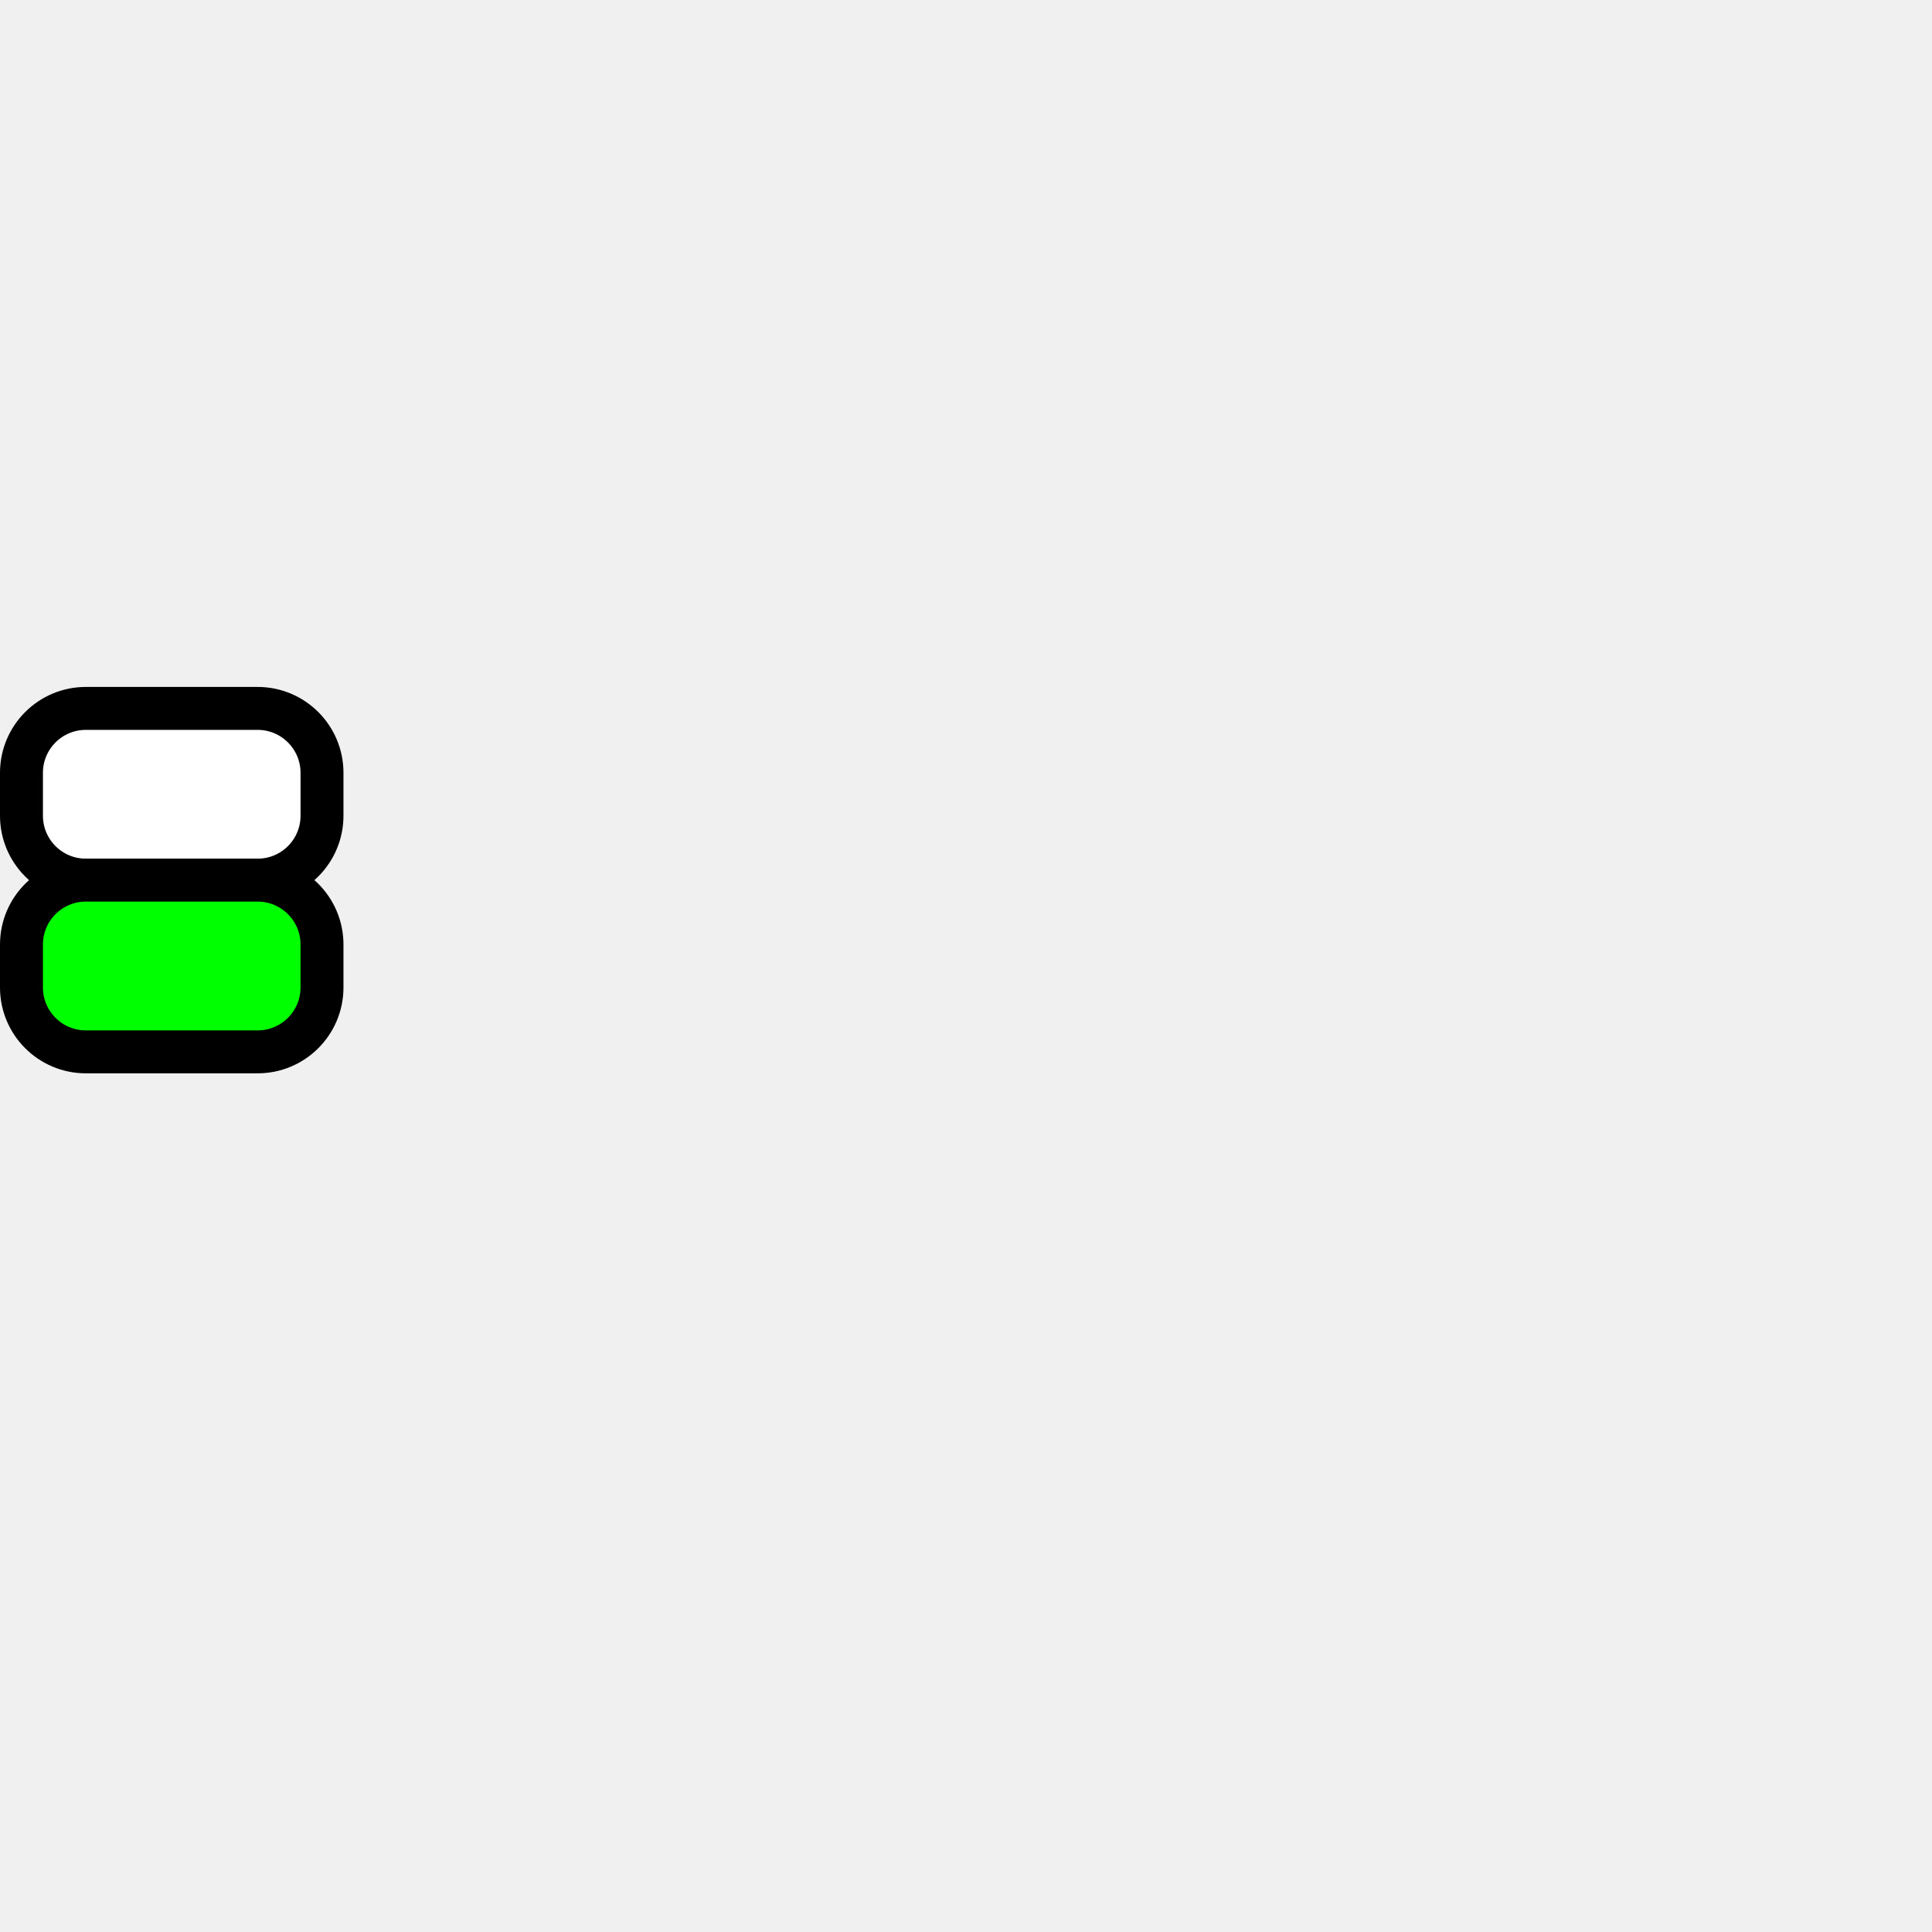
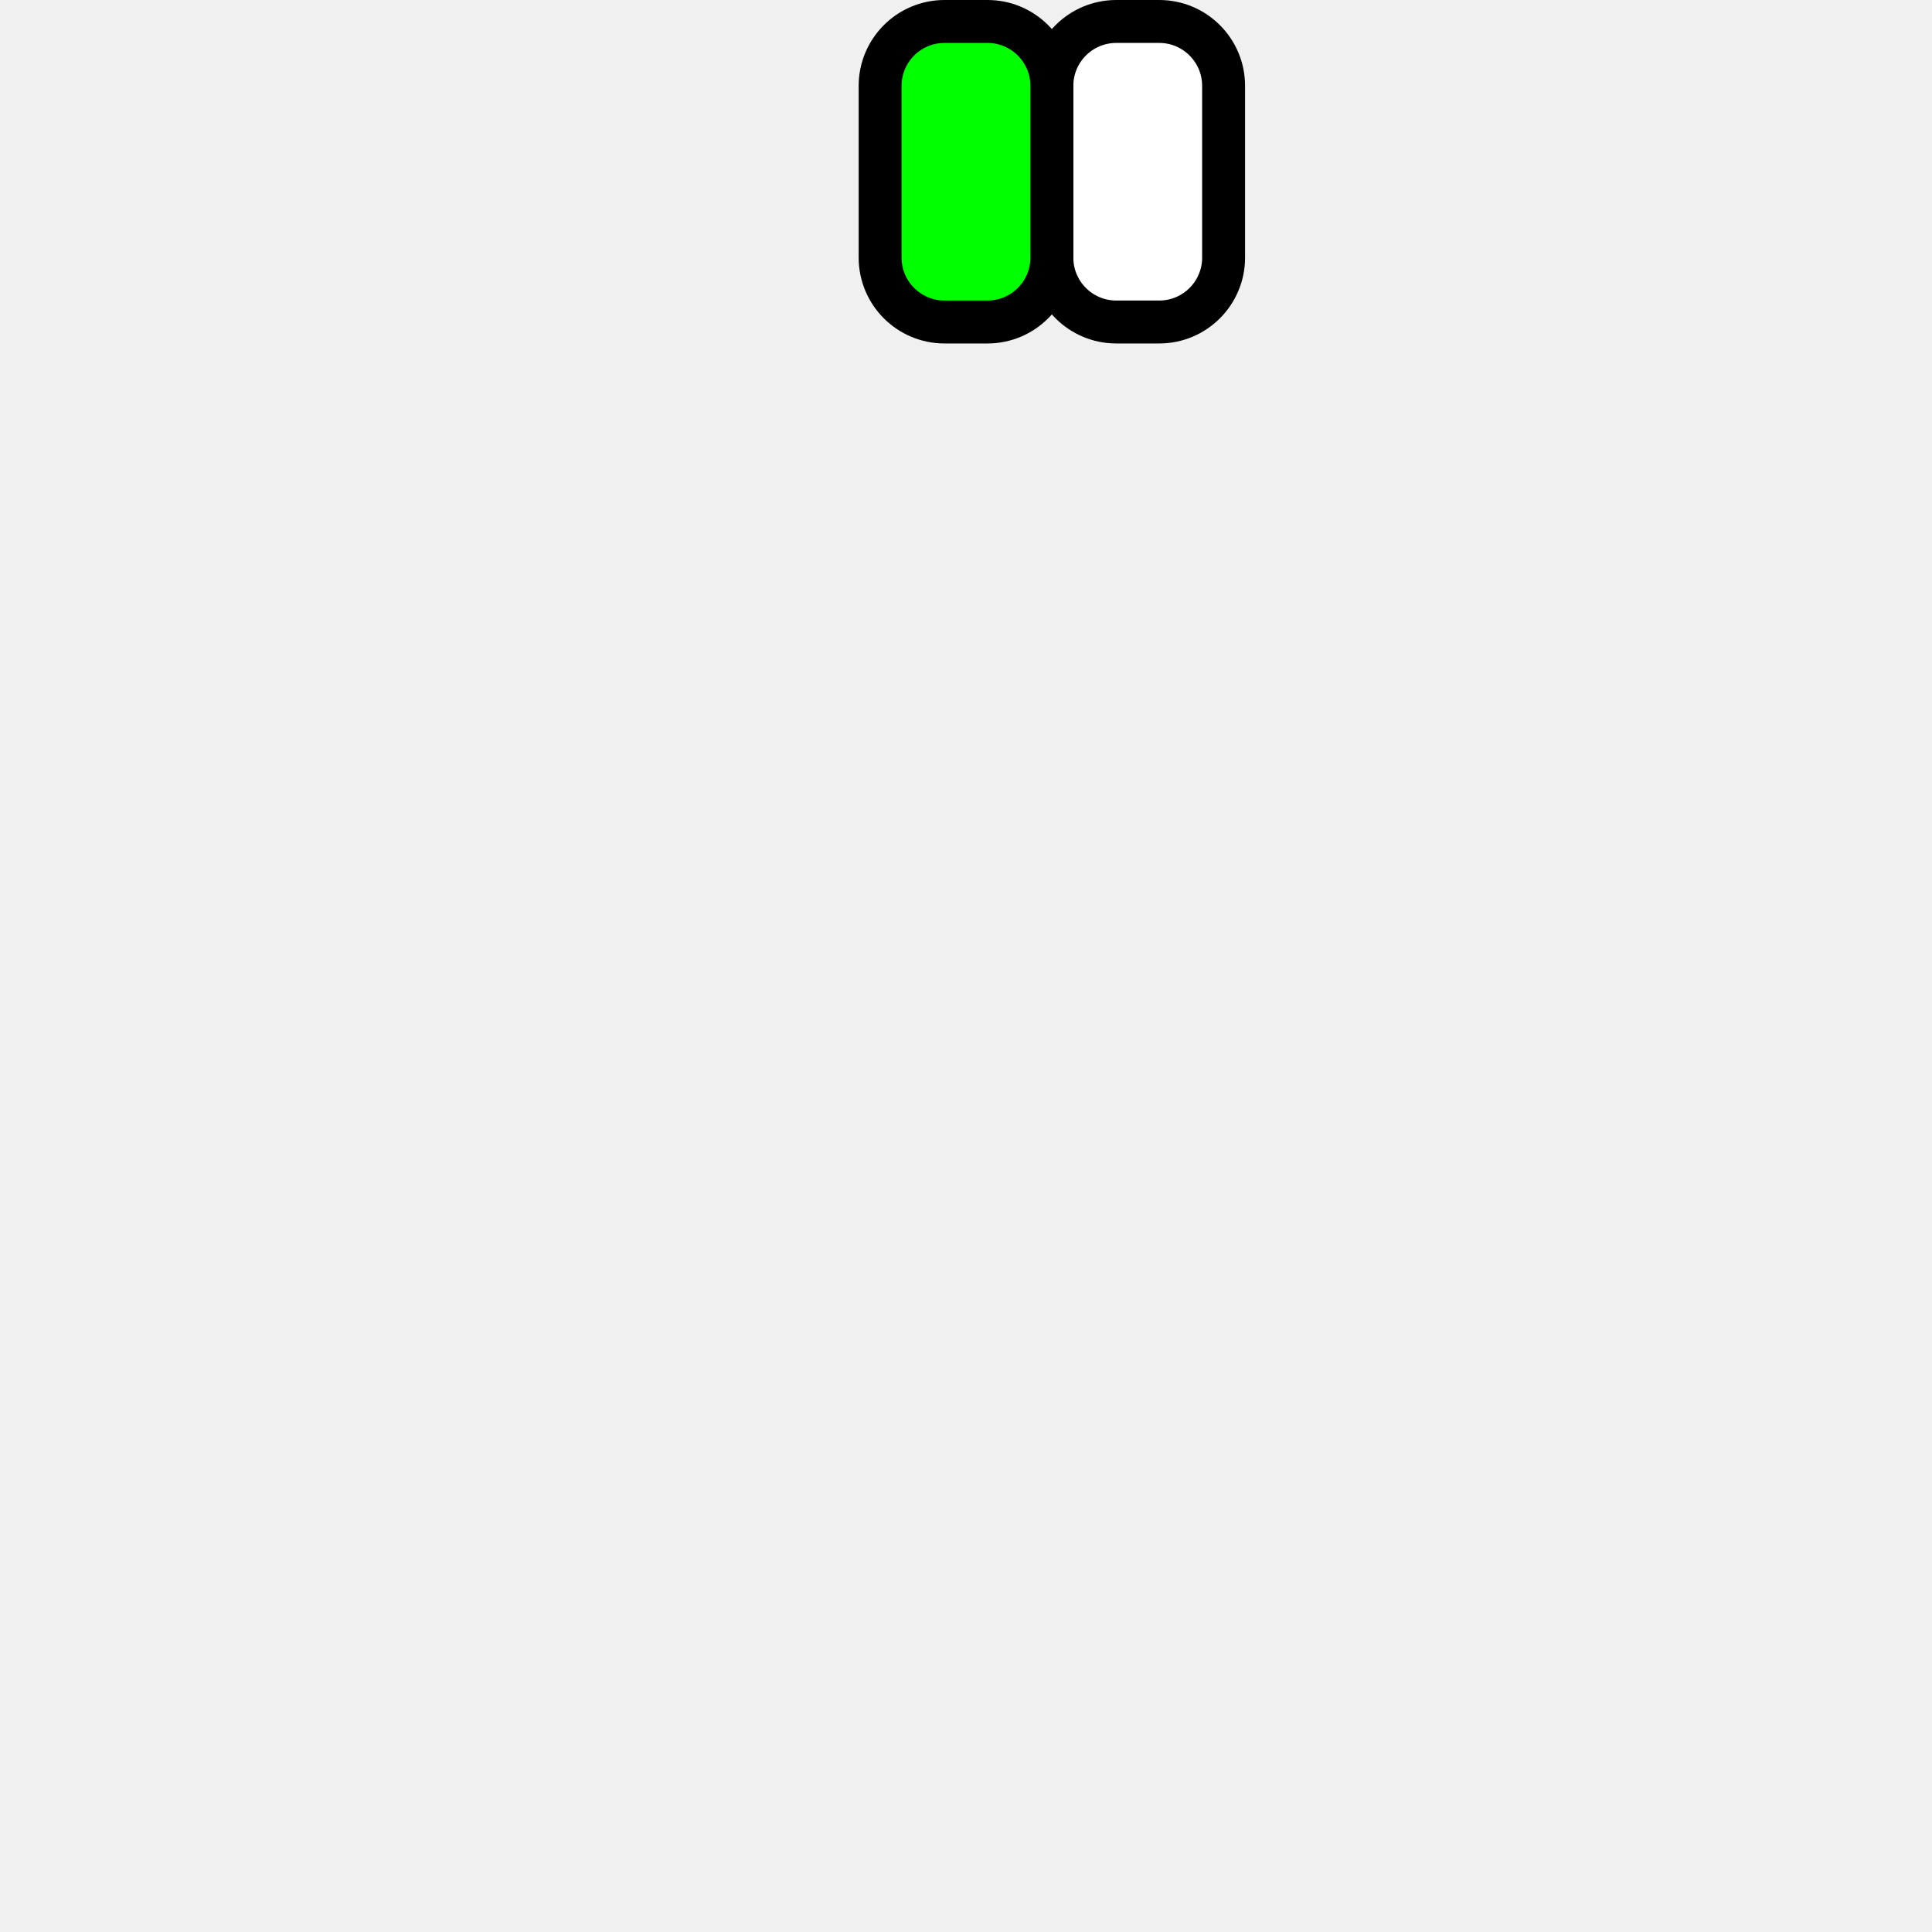
<svg xmlns="http://www.w3.org/2000/svg" width="90" height="90" viewBox="0 0 90 90" fill="none">
  <mask id="mask0_78_28" style="mask-type:alpha" maskUnits="userSpaceOnUse" x="0" y="0" width="90" height="90">
-     <rect width="90" height="90" fill="#D9D9D9" />
+     <rect x="90" width="90" height="90" transform="rotate(90 90 0)" fill="#D9D9D9" />
  </mask>
  <g mask="url(#mask0_78_28)">
-     <rect x="1" y="33" width="14" height="8" rx="3" fill="white" stroke="black" stroke-width="2" />
-     <rect x="1" y="41" width="14" height="8" rx="3" fill="#00FF00" stroke="black" stroke-width="2" />
+     <rect x="57" y="1" width="14" height="8" rx="3" transform="rotate(90 57 1)" fill="white" stroke="black" stroke-width="2" />
+     <rect x="49" y="1" width="14" height="8" rx="3" transform="rotate(90 49 1)" fill="#00FF00" stroke="black" stroke-width="2" />
  </g>
</svg>
